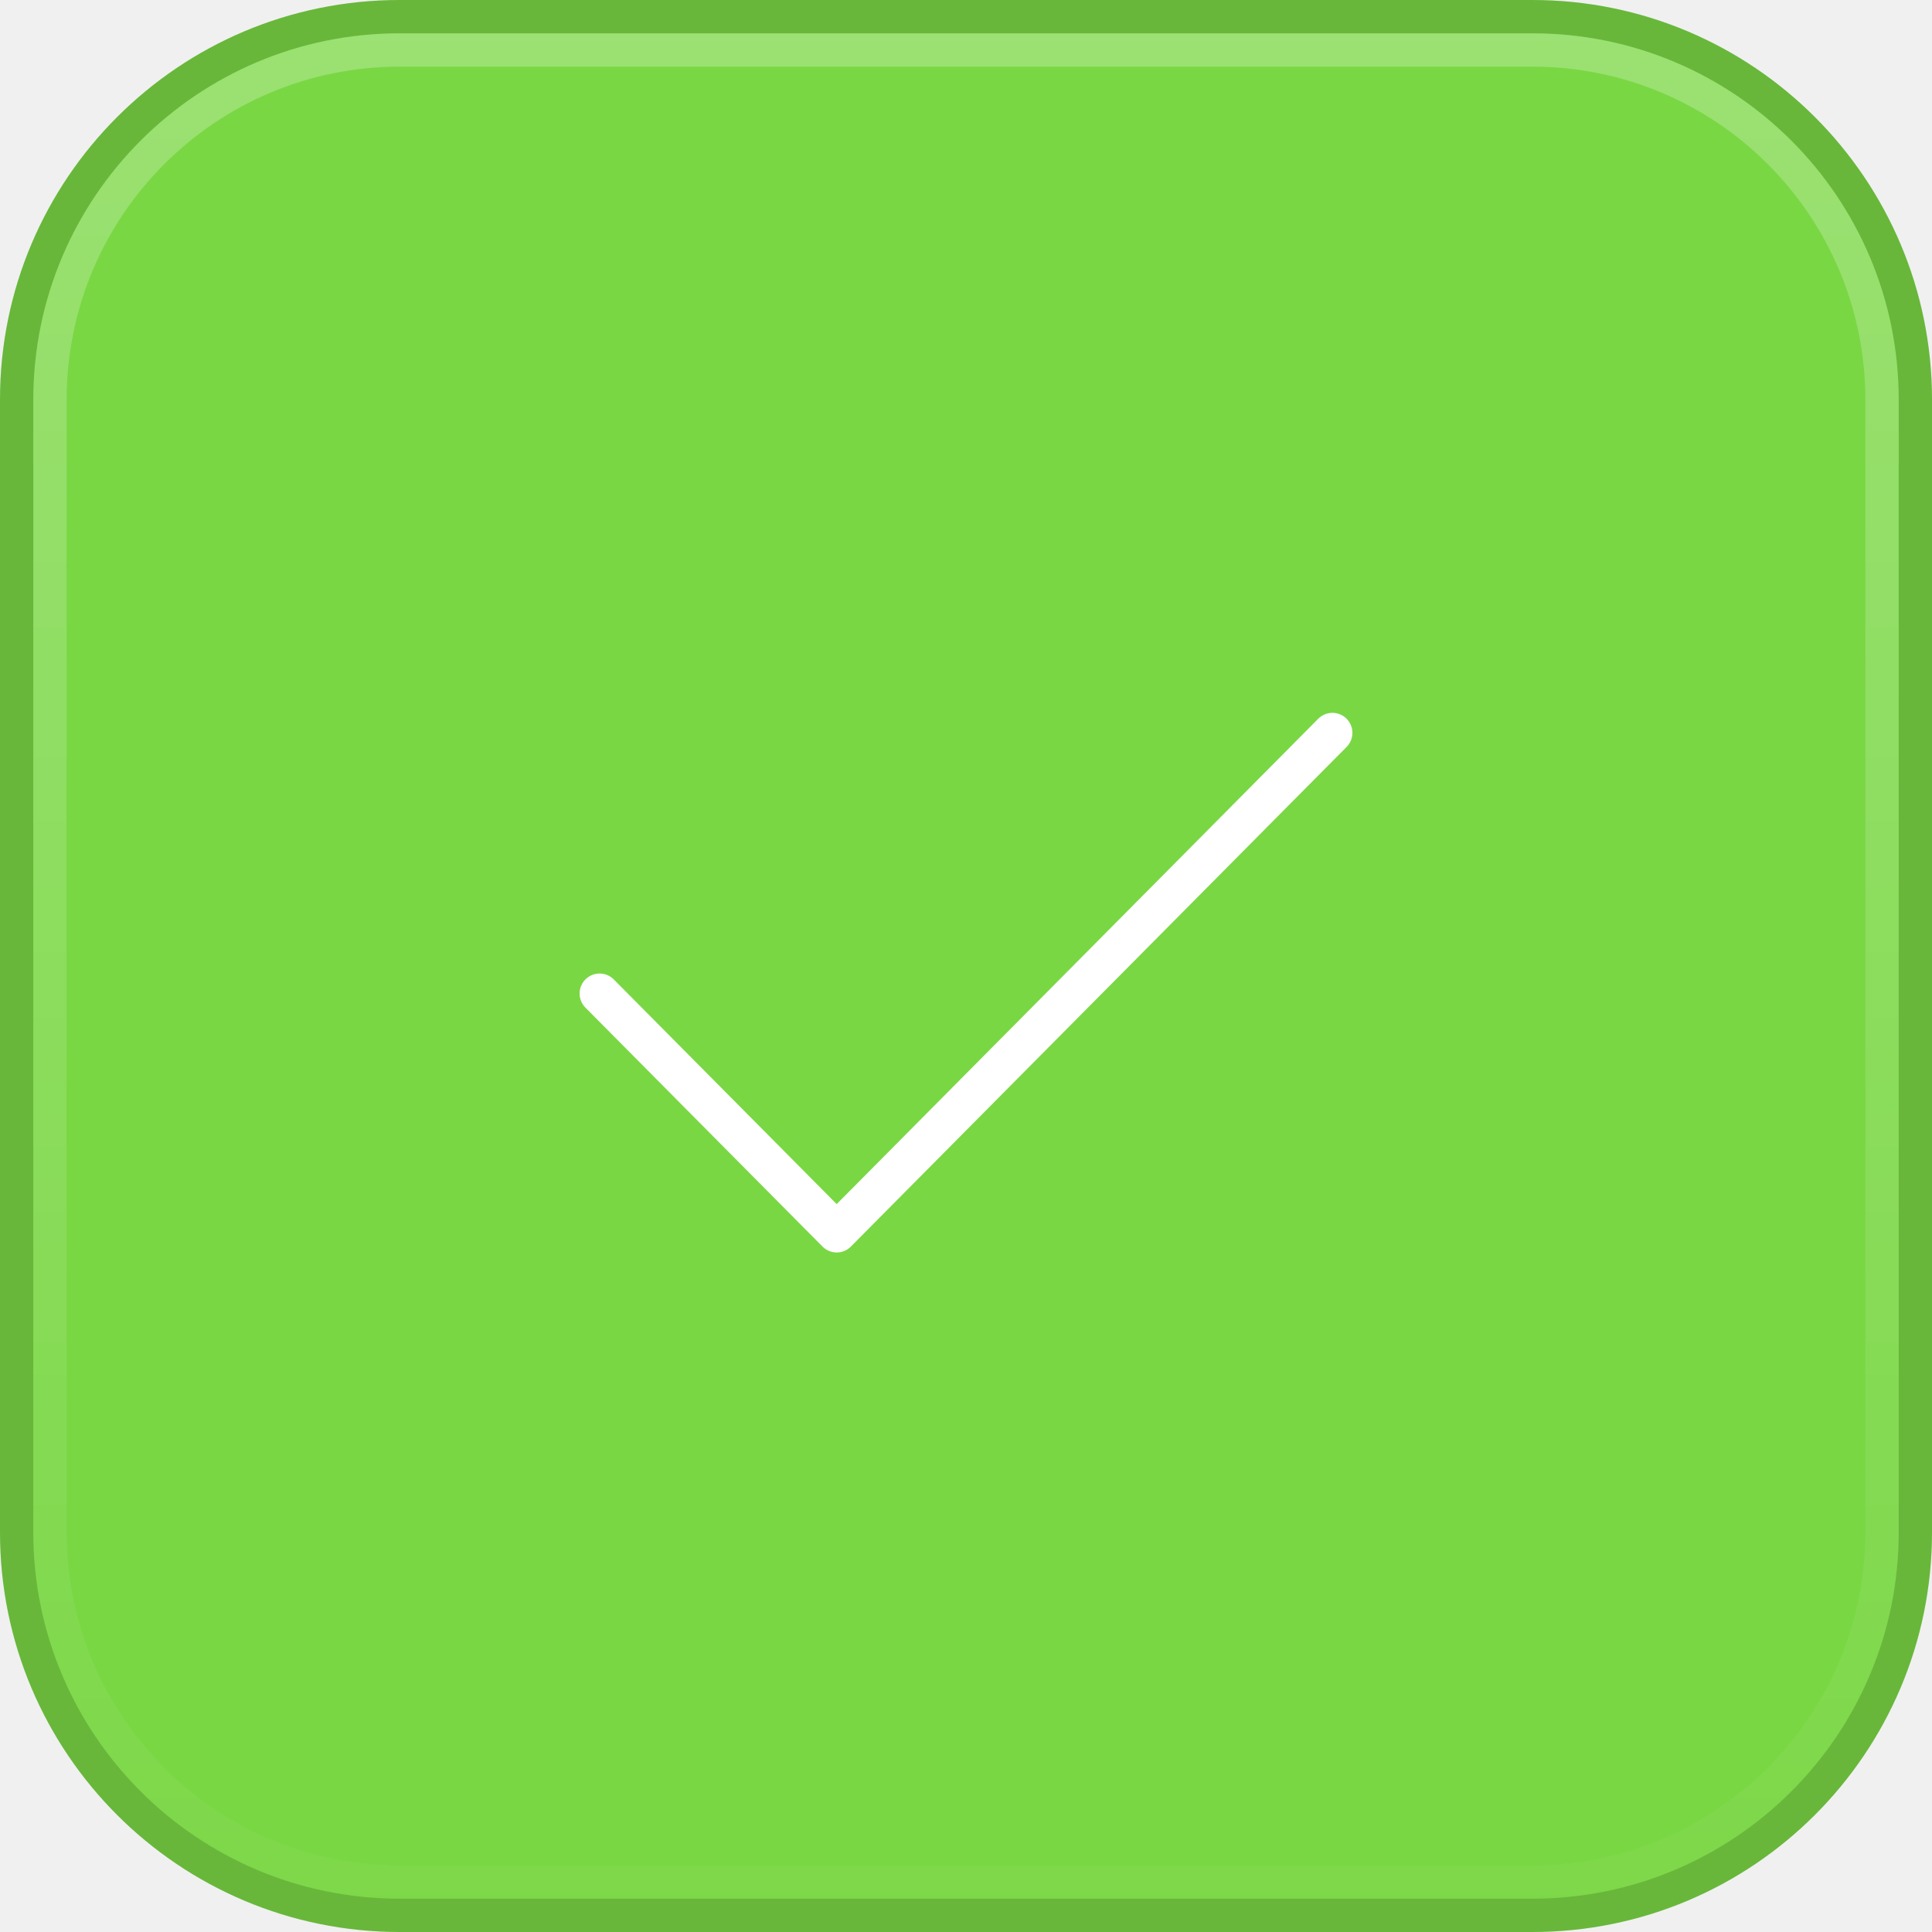
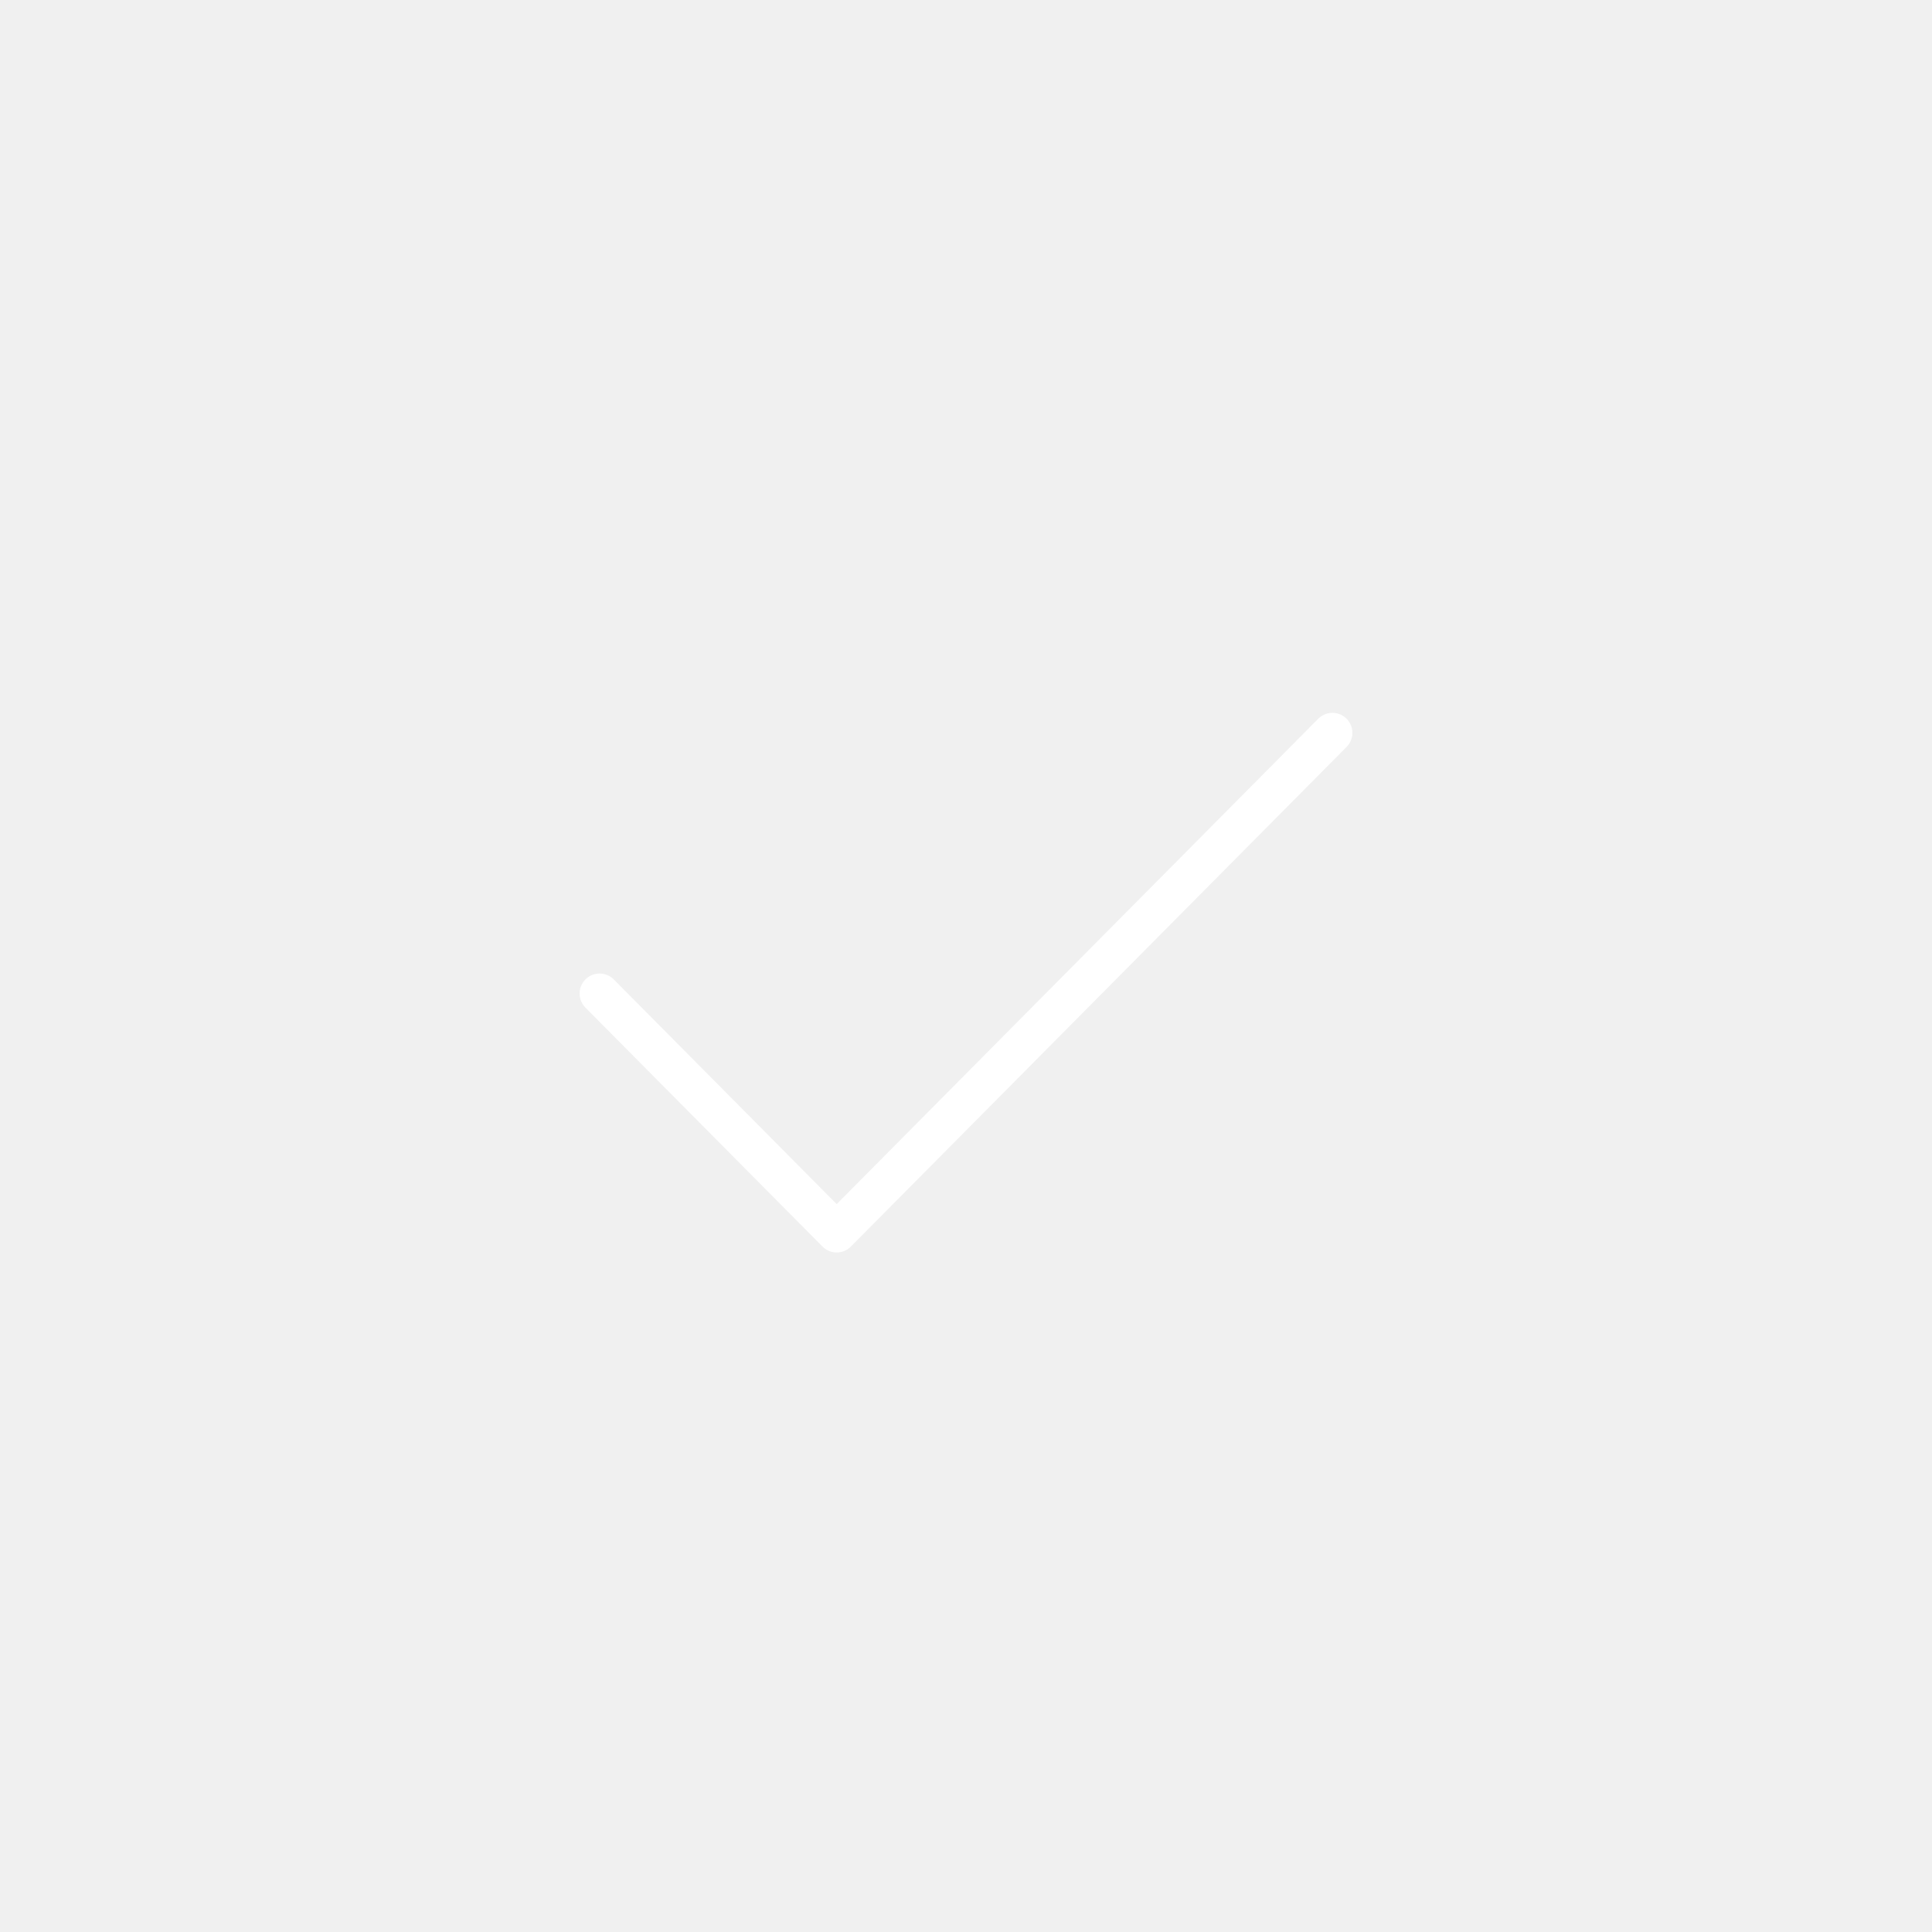
<svg xmlns="http://www.w3.org/2000/svg" width="58" height="58" viewBox="0 0 58 58" fill="none">
-   <rect width="58" height="58" rx="12" fill="#7AD744" />
-   <rect x="0.5" y="0.5" width="57" height="57" rx="11.5" stroke="black" stroke-opacity="0.15" />
-   <rect x="1.5" y="1.5" width="55" height="55" rx="10.5" stroke="url(#paint0_linear_1_79)" stroke-opacity="0.25" />
  <path d="M18 29.826L25.118 37L40 22" stroke="white" stroke-width="1.2" stroke-linecap="round" stroke-linejoin="round" />
-   <defs>
-     <linearGradient id="paint0_linear_1_79" x1="29" y1="1" x2="29" y2="57" gradientUnits="userSpaceOnUse">
-       <stop stop-color="white" />
-       <stop offset="1" stop-color="white" stop-opacity="0.1" />
-     </linearGradient>
-   </defs>
</svg>
